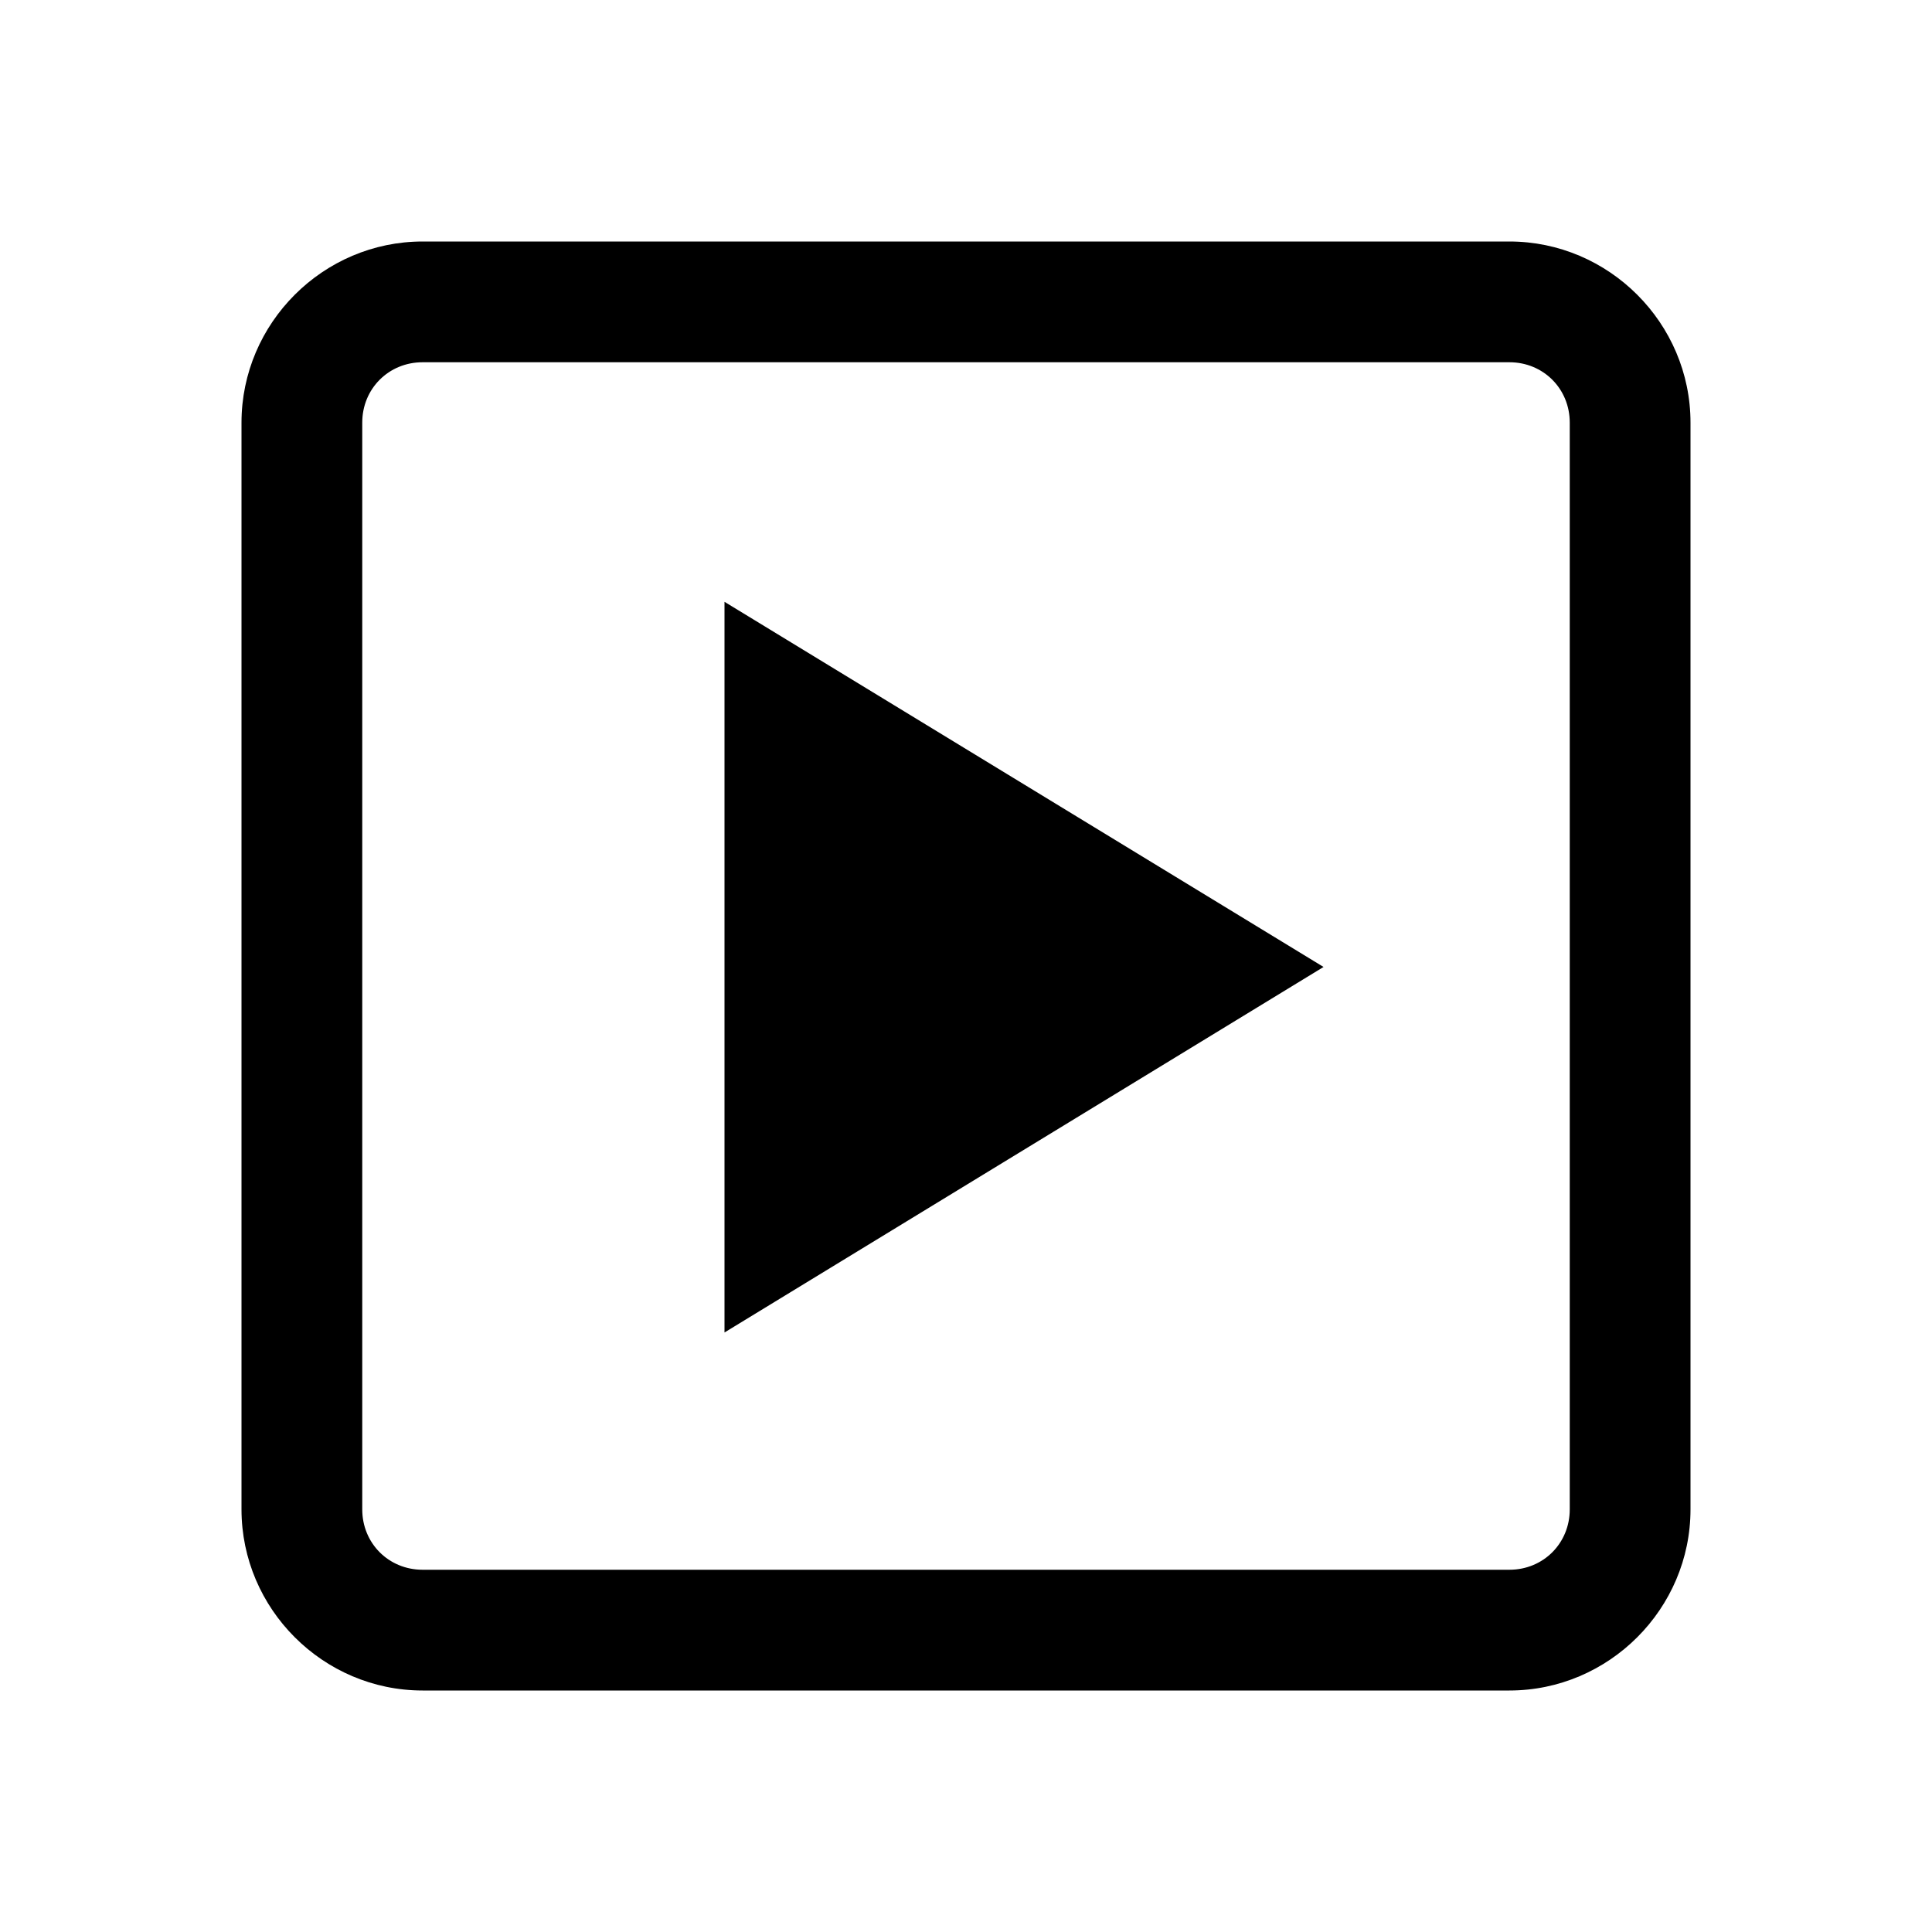
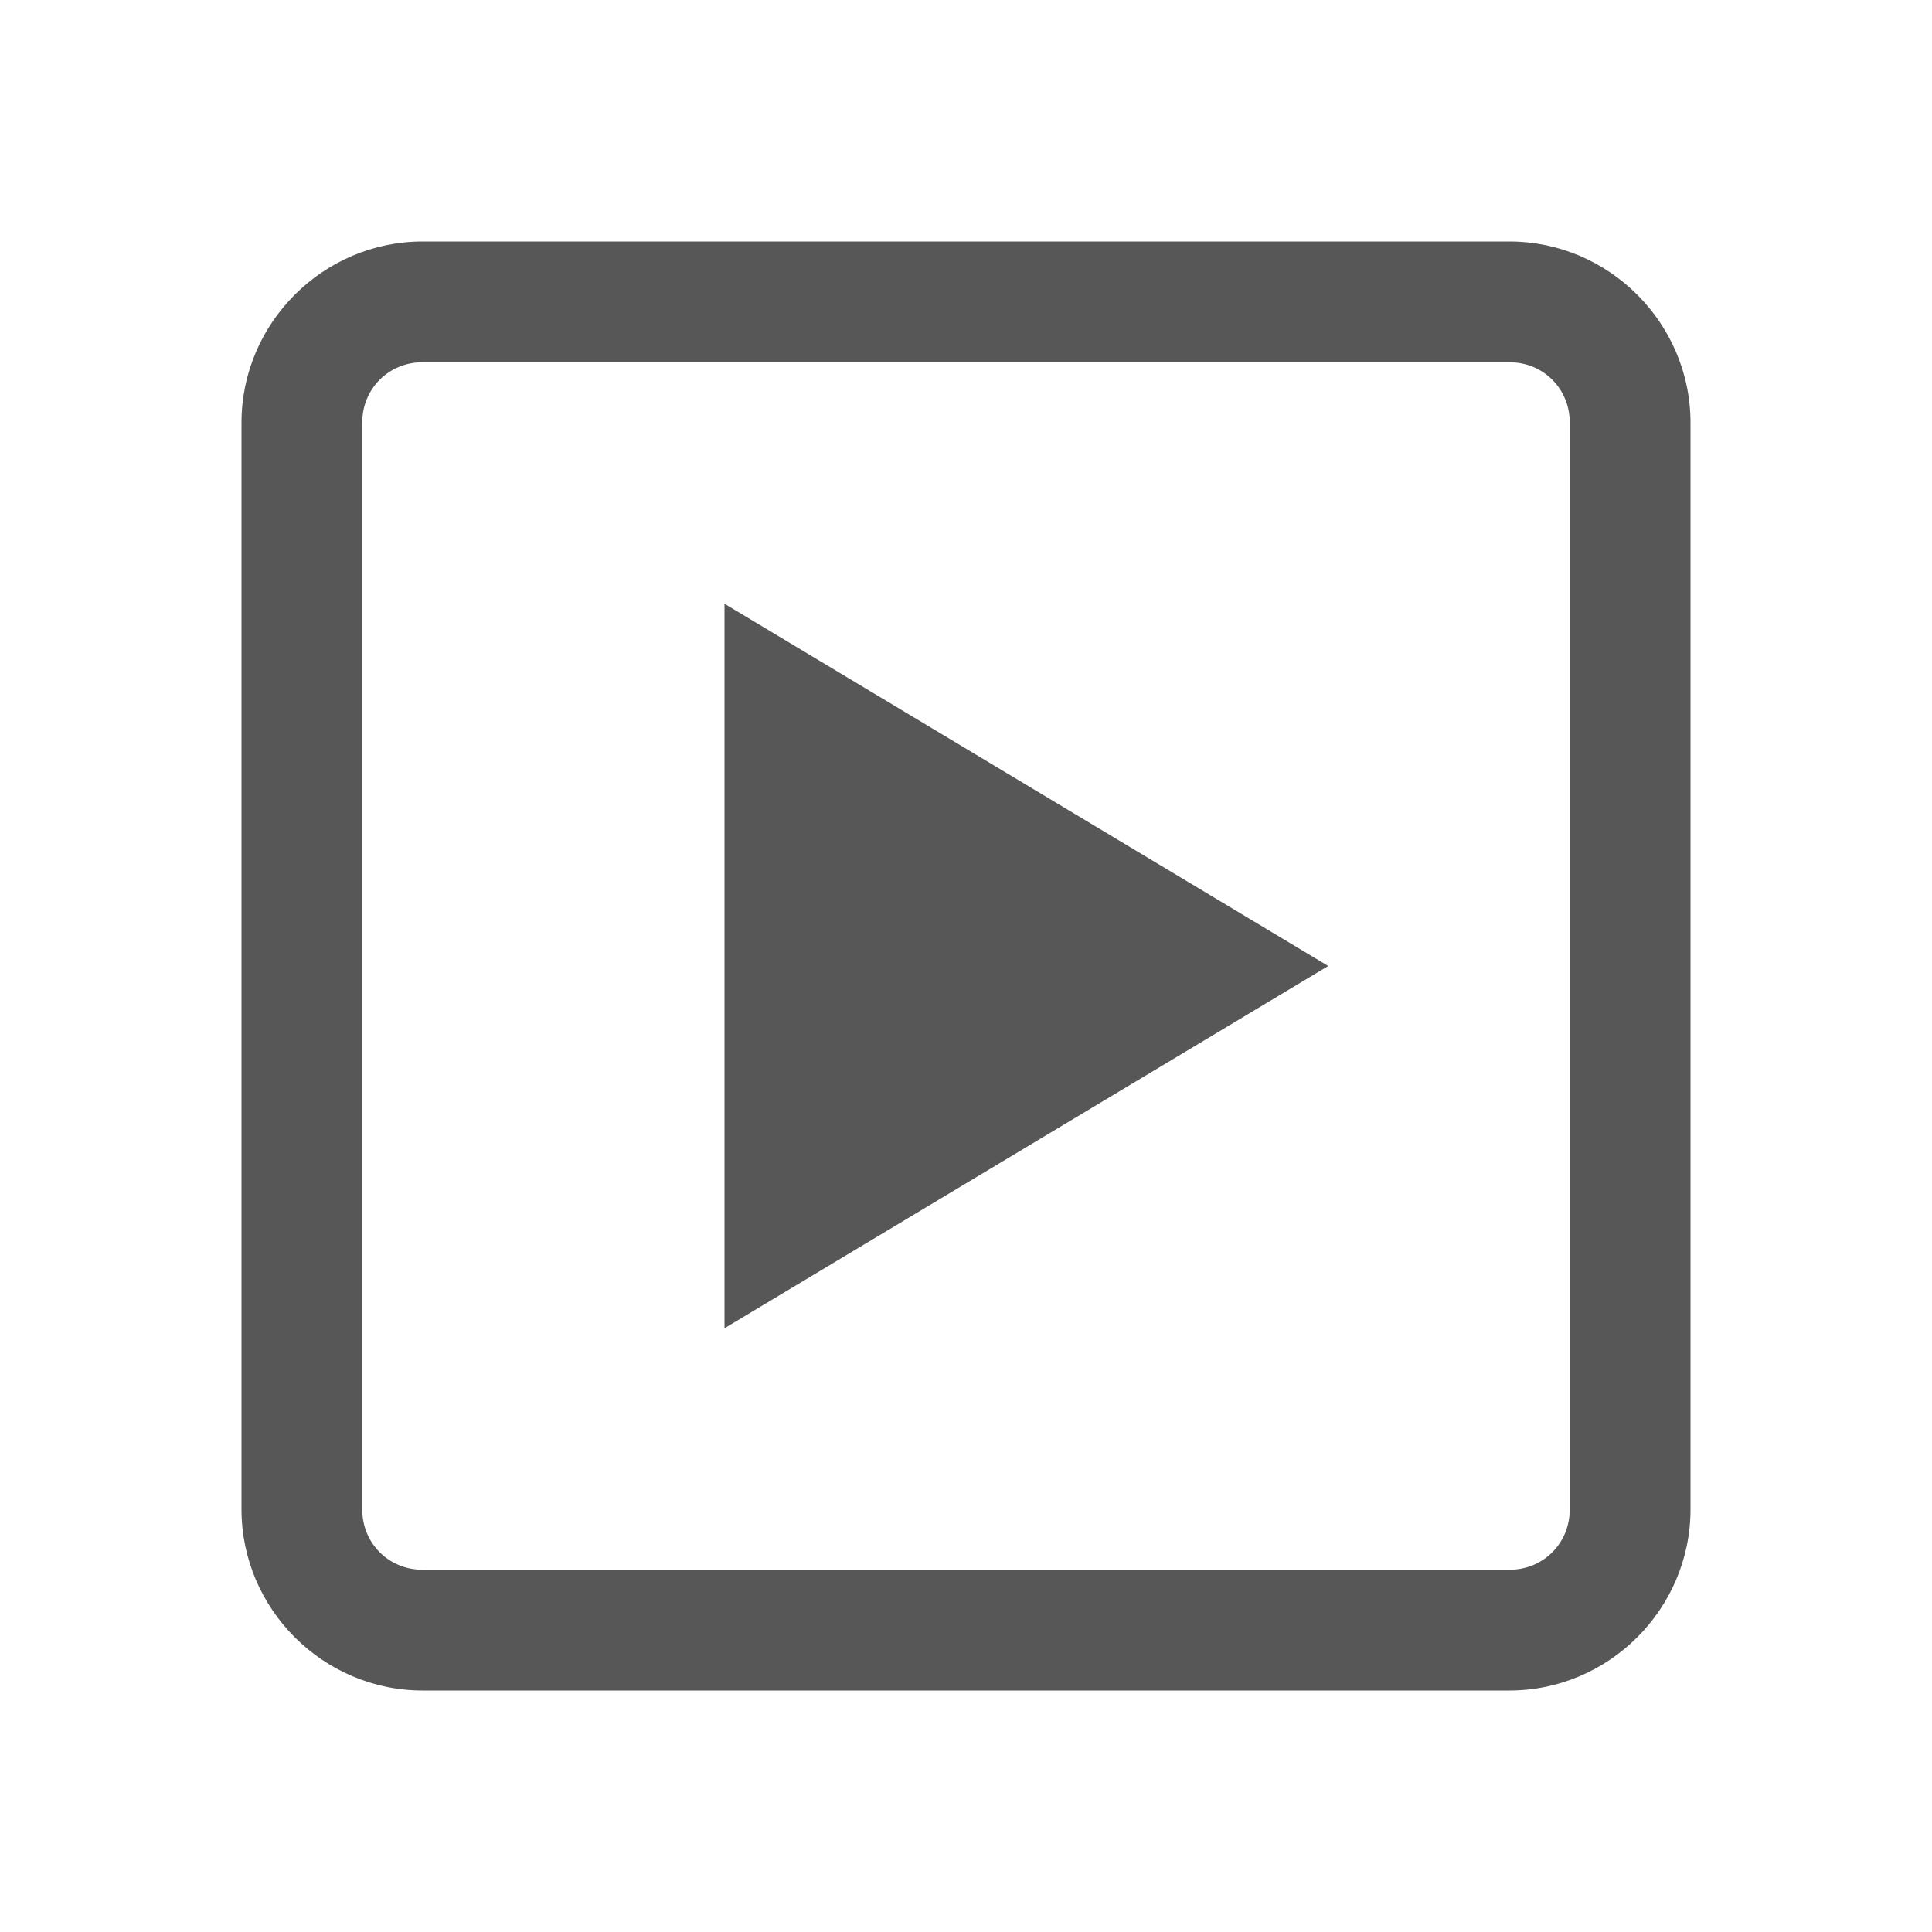
- <svg xmlns="http://www.w3.org/2000/svg" width="100%" height="100%" viewBox="0 0 16 16" version="1.1" xml:space="preserve" style="fill-rule:evenodd;clip-rule:evenodd;stroke-linecap:round;stroke-linejoin:round;stroke-miterlimit:1.5;">
-   <path id="surface1" d="M3.5,2C2.676,2 2,2.676 2,3.5L2,12.5C2,13.324 2.676,14 3.5,14L12.5,14C13.324,14 14,13.324 14,12.5L14,3.5C14,2.676 13.324,2 12.5,2L3.5,2ZM3.5,3L12.5,3C12.781,3 13,3.219 13,3.5L13,12.5C13,12.781 12.781,13 12.5,13L3.5,13C3.219,13 3,12.781 3,12.5L3,3.5C3,3.219 3.219,3 3.5,3ZM6,4.984L6,11.035L10.961,8.008L6,4.984ZM7,6.766L9.039,8.012L7,9.258L7,6.766Z" style="fill-rule:nonzero;" />
-   <g transform="matrix(6.12323e-17,1,-1,6.12323e-17,16,-0.5)">
-     <path d="M8.5,7L10,9L7,9L8.5,7Z" style="stroke:black;stroke-width:1px;" />
+ <svg xmlns="http://www.w3.org/2000/svg" width="100%" height="100%" viewBox="0 0 16 16" version="1.1" xml:space="preserve" style="fill-rule:evenodd;clip-rule:evenodd;stroke-linejoin:round;stroke-miterlimit:1.414;">
+   <path id="surface1" d="M3.5,2C2.676,2 2,2.676 2,3.5L2,12.5C2,13.324 2.676,14 3.5,14L12.5,14C13.324,14 14,13.324 14,12.5L14,3.5C14,2.676 13.324,2 12.5,2L3.5,2ZM3.5,3L12.5,3C12.781,3 13,3.219 13,3.5L13,12.5C13,12.781 12.781,13 12.5,13L3.5,13C3.219,13 3,12.781 3,12.5L3,3.5C3,3.219 3.219,3 3.5,3Z" style="fill:rgb(87,87,87);fill-rule:nonzero;" />
+   <g transform="matrix(1.22465e-16,2,-2.5,1.53081e-16,28.5,-9)">
+     <path d="M8.5,7L10,9L7,9L8.5,7Z" style="fill:rgb(87,87,87);" />
  </g>
</svg>
